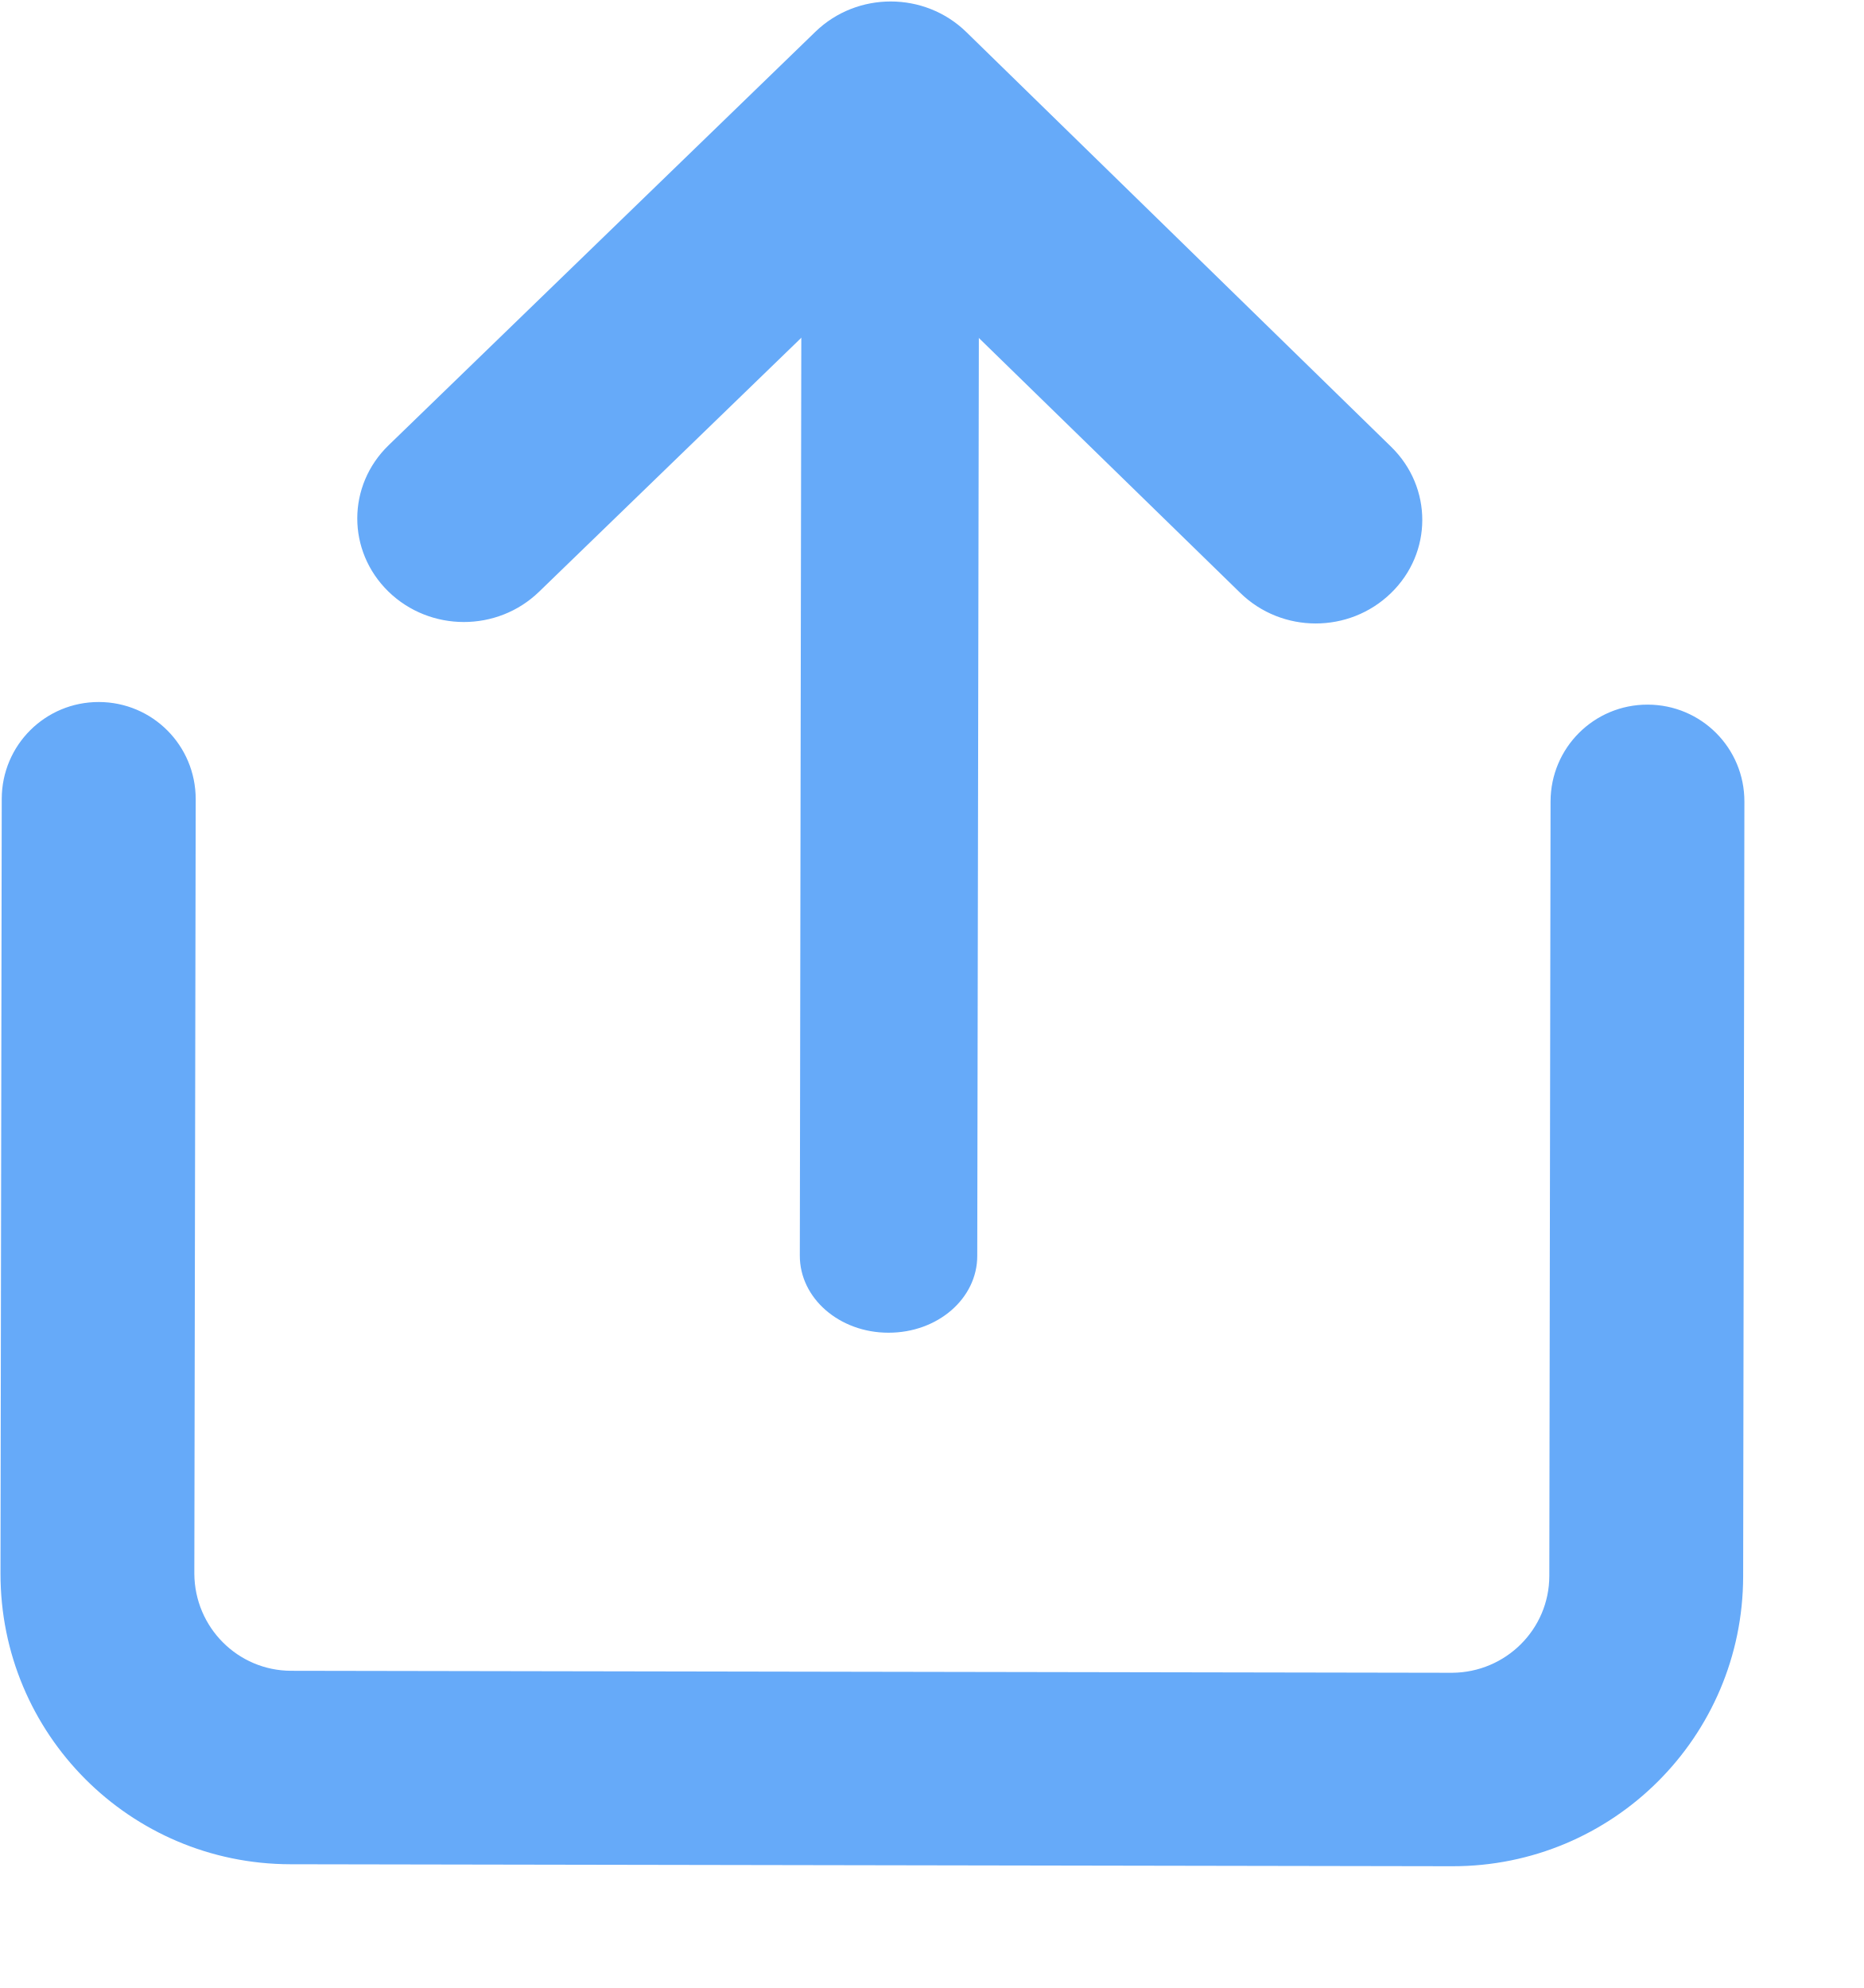
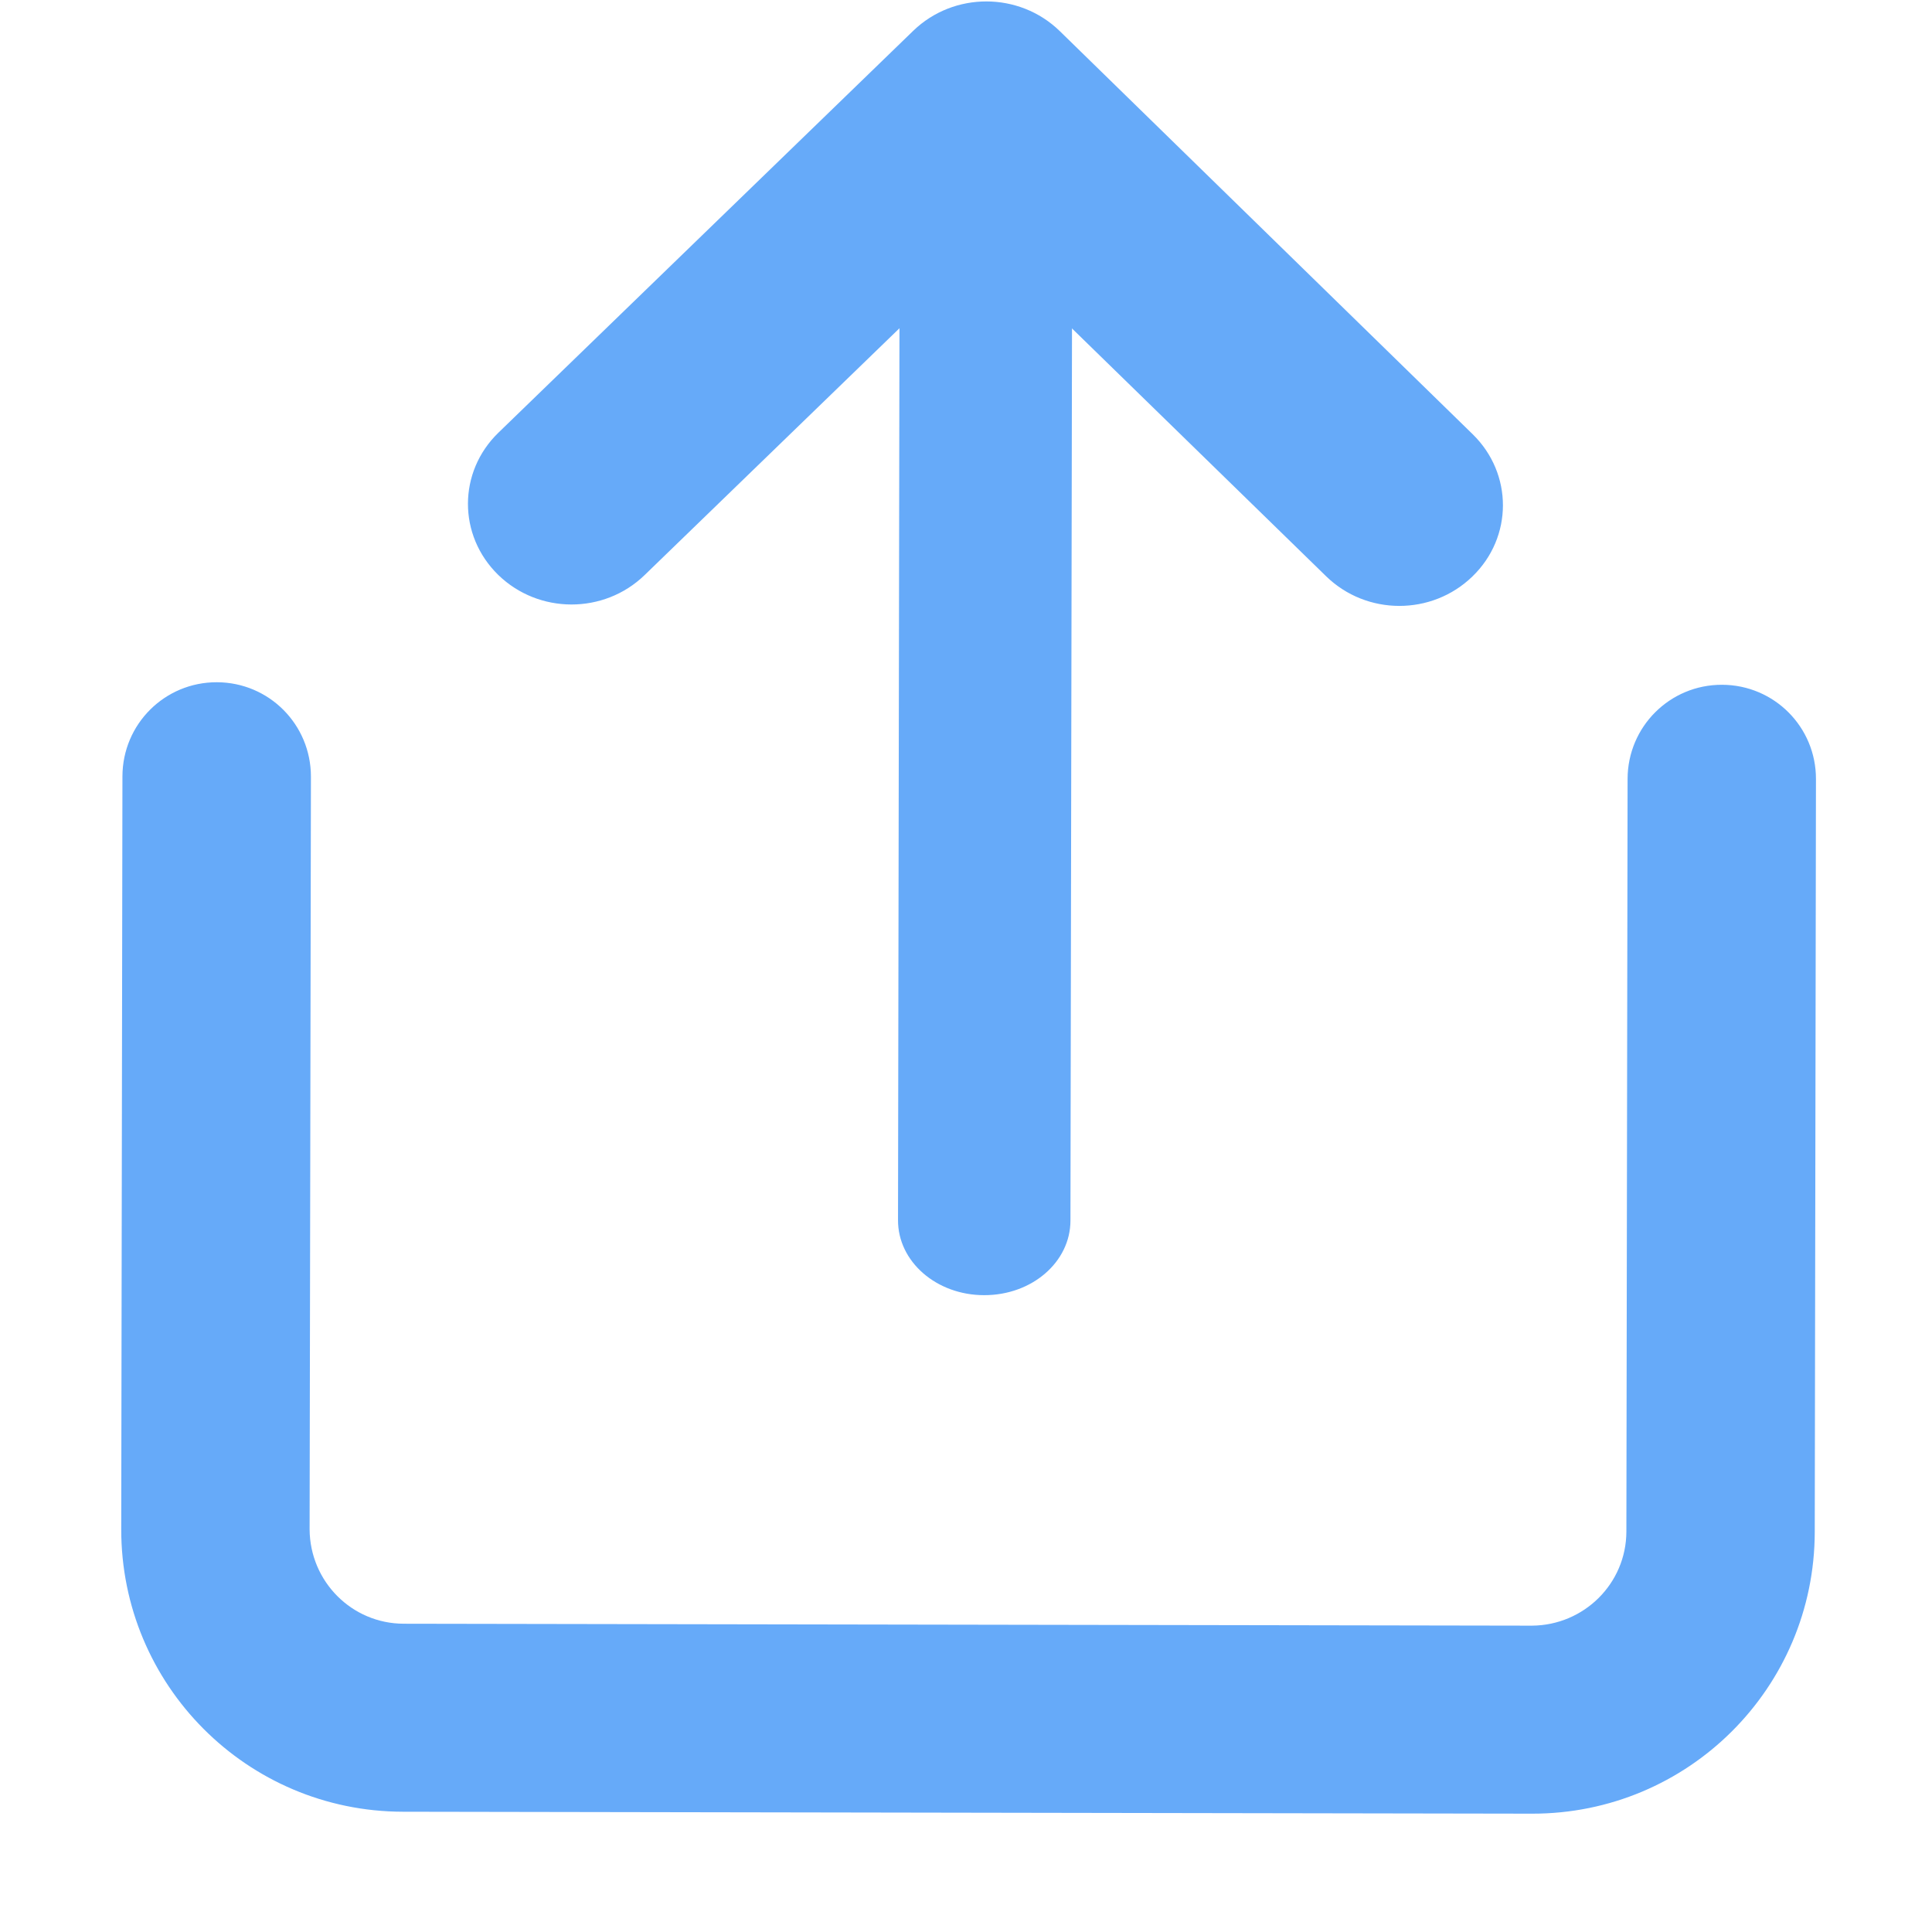
- <svg xmlns="http://www.w3.org/2000/svg" width="15" height="16" viewBox="0 0 15 16" fill="none">
+ <svg xmlns="http://www.w3.org/2000/svg" width="16" height="16" viewBox="0 0 14 16" fill="none">
  <path d="M0.014 6.429L0.004 12.663C0.002 13.955 1.045 15.002 2.337 15.004L11.688 15.02C12.98 15.022 14.027 13.979 14.029 12.687L14.039 6.452C14.04 6.021 13.693 5.672 13.261 5.671C12.829 5.67 12.48 6.018 12.479 6.45L12.469 12.684C12.468 13.113 12.119 13.46 11.687 13.463L2.343 13.447C1.914 13.446 1.567 13.098 1.564 12.666L1.575 6.432C1.575 6 1.228 5.651 0.796 5.65C0.364 5.649 0.015 5.997 0.014 6.429Z" fill="#66AAF9" />
  <path d="M11.196 3.596L7.776 0.257C7.441 -0.069 6.899 -0.07 6.563 0.255L3.128 3.583C2.792 3.908 2.791 4.434 3.126 4.761C3.461 5.087 4.002 5.088 4.338 4.763L7.165 2.025L9.982 4.772C10.317 5.099 10.858 5.1 11.194 4.774C11.53 4.449 11.531 3.923 11.196 3.596Z" fill="#66AAF9" />
  <path d="M6.45 2.059L6.437 10.105C6.436 10.448 6.755 10.726 7.15 10.726C7.546 10.727 7.865 10.451 7.865 10.108L7.879 2.061C7.879 1.718 7.561 1.441 7.166 1.441C6.77 1.44 6.451 1.716 6.45 2.059Z" fill="#66AAF9" />
</svg>
